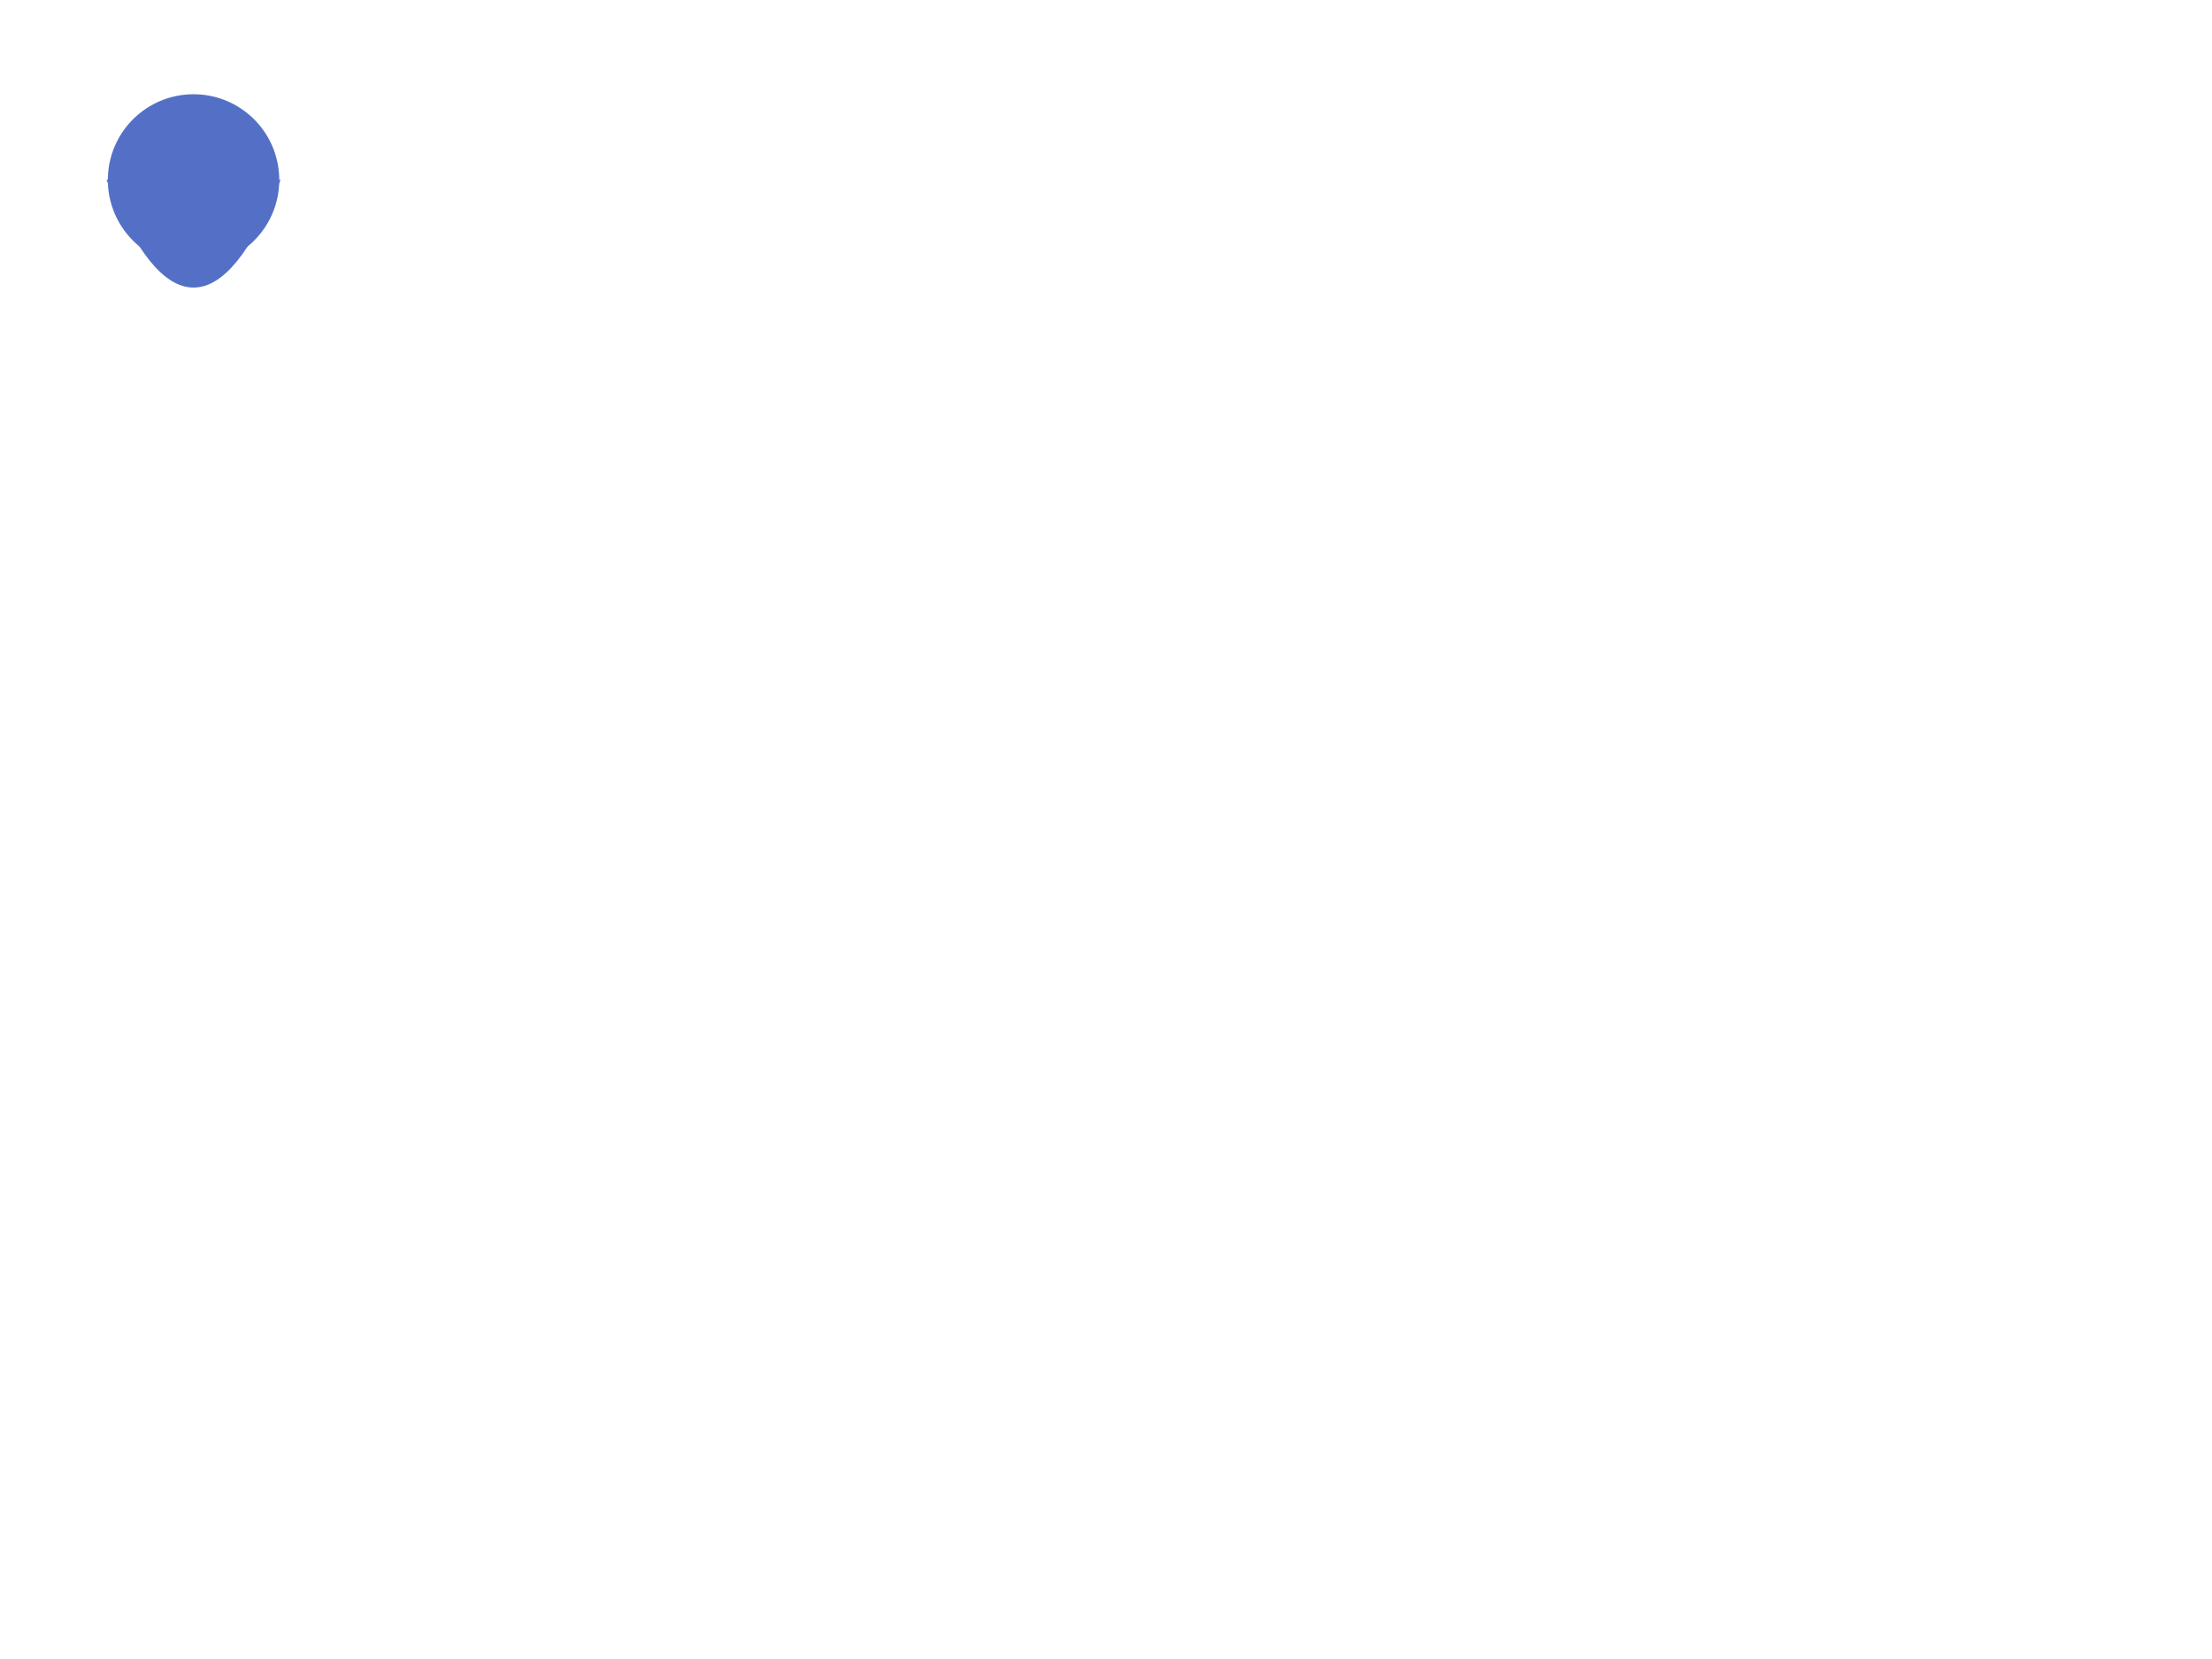
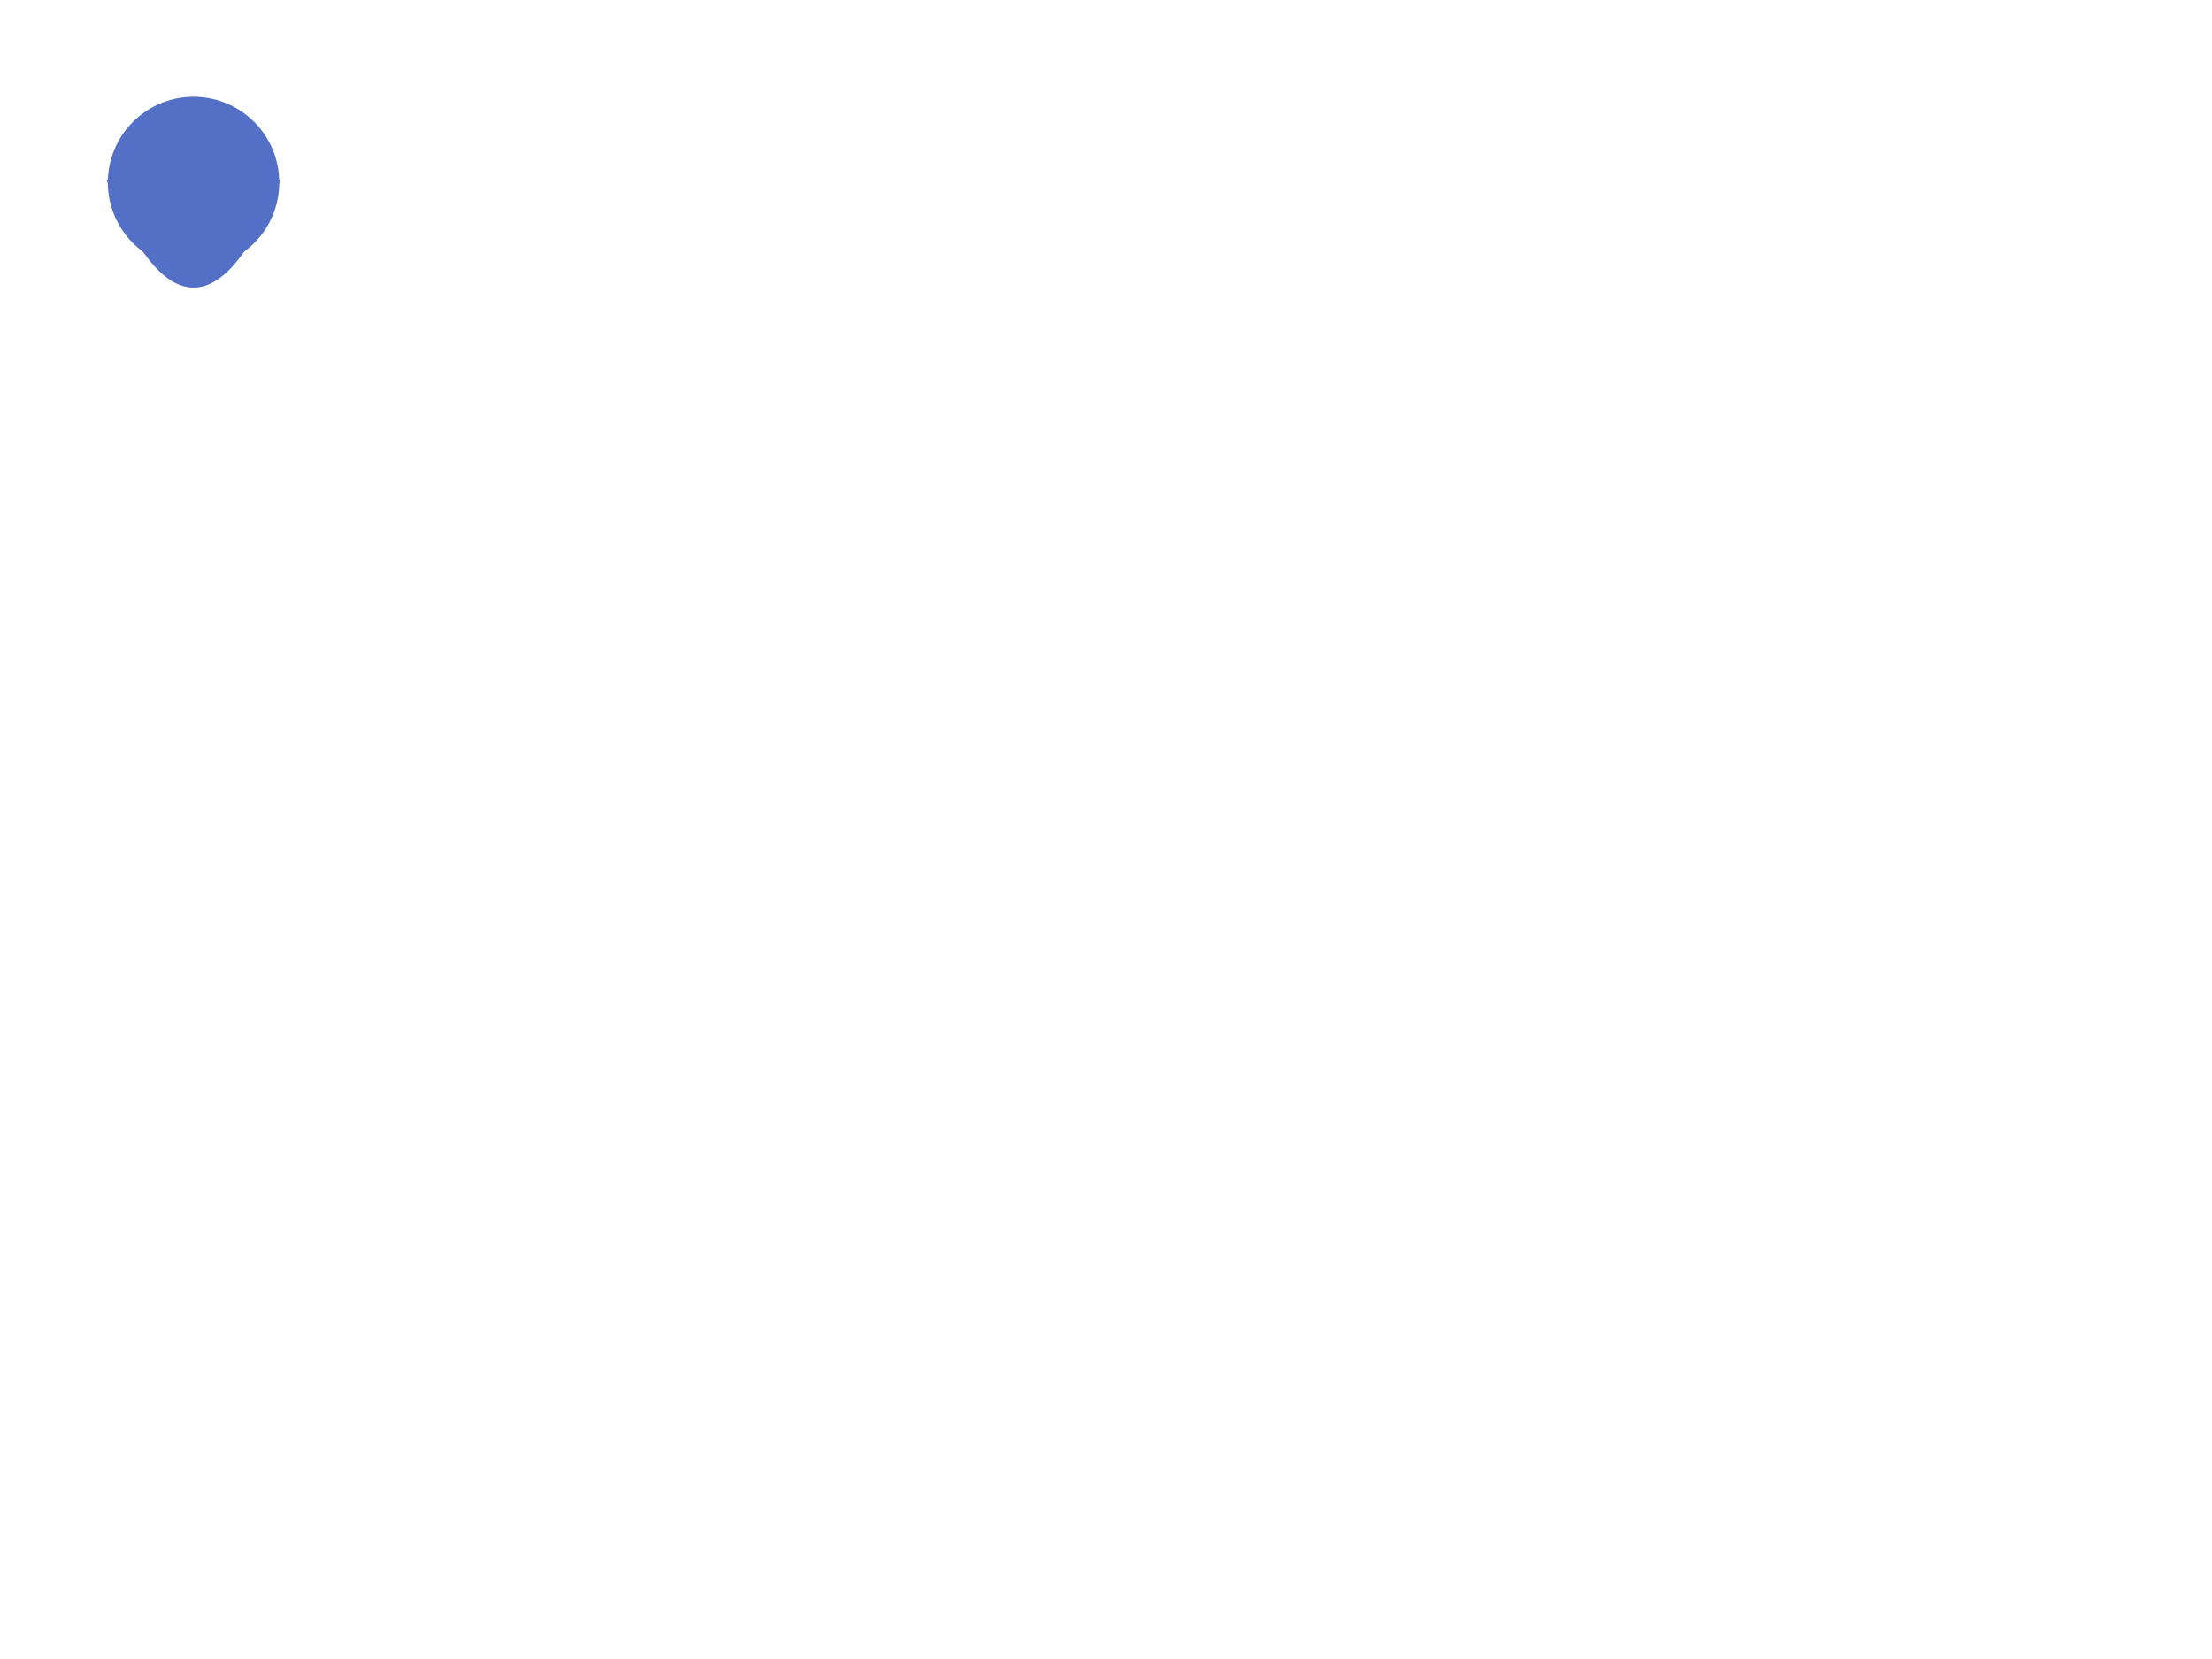
<svg xmlns="http://www.w3.org/2000/svg" viewBox="0 0 400 300">
-   <path d="M 31 47 A 15 15 330.00 1 1 39 47 L 35 33 Z" style="stroke-width:1;stroke:rgb(84,112,198);fill:rgb(84,112,198)" />
+   <path d="M 31.12 47.49 A 15 15 0 1 1 38.88 47.49 L 35 33 Z" style="stroke-width:1;stroke:rgb(84,112,198);fill:rgb(84,112,198)" />
  <path d="M 20 33 Q35,70 50,33 Z" style="stroke-width:1;stroke:rgb(84,112,198);fill:rgb(84,112,198)" />
</svg>
